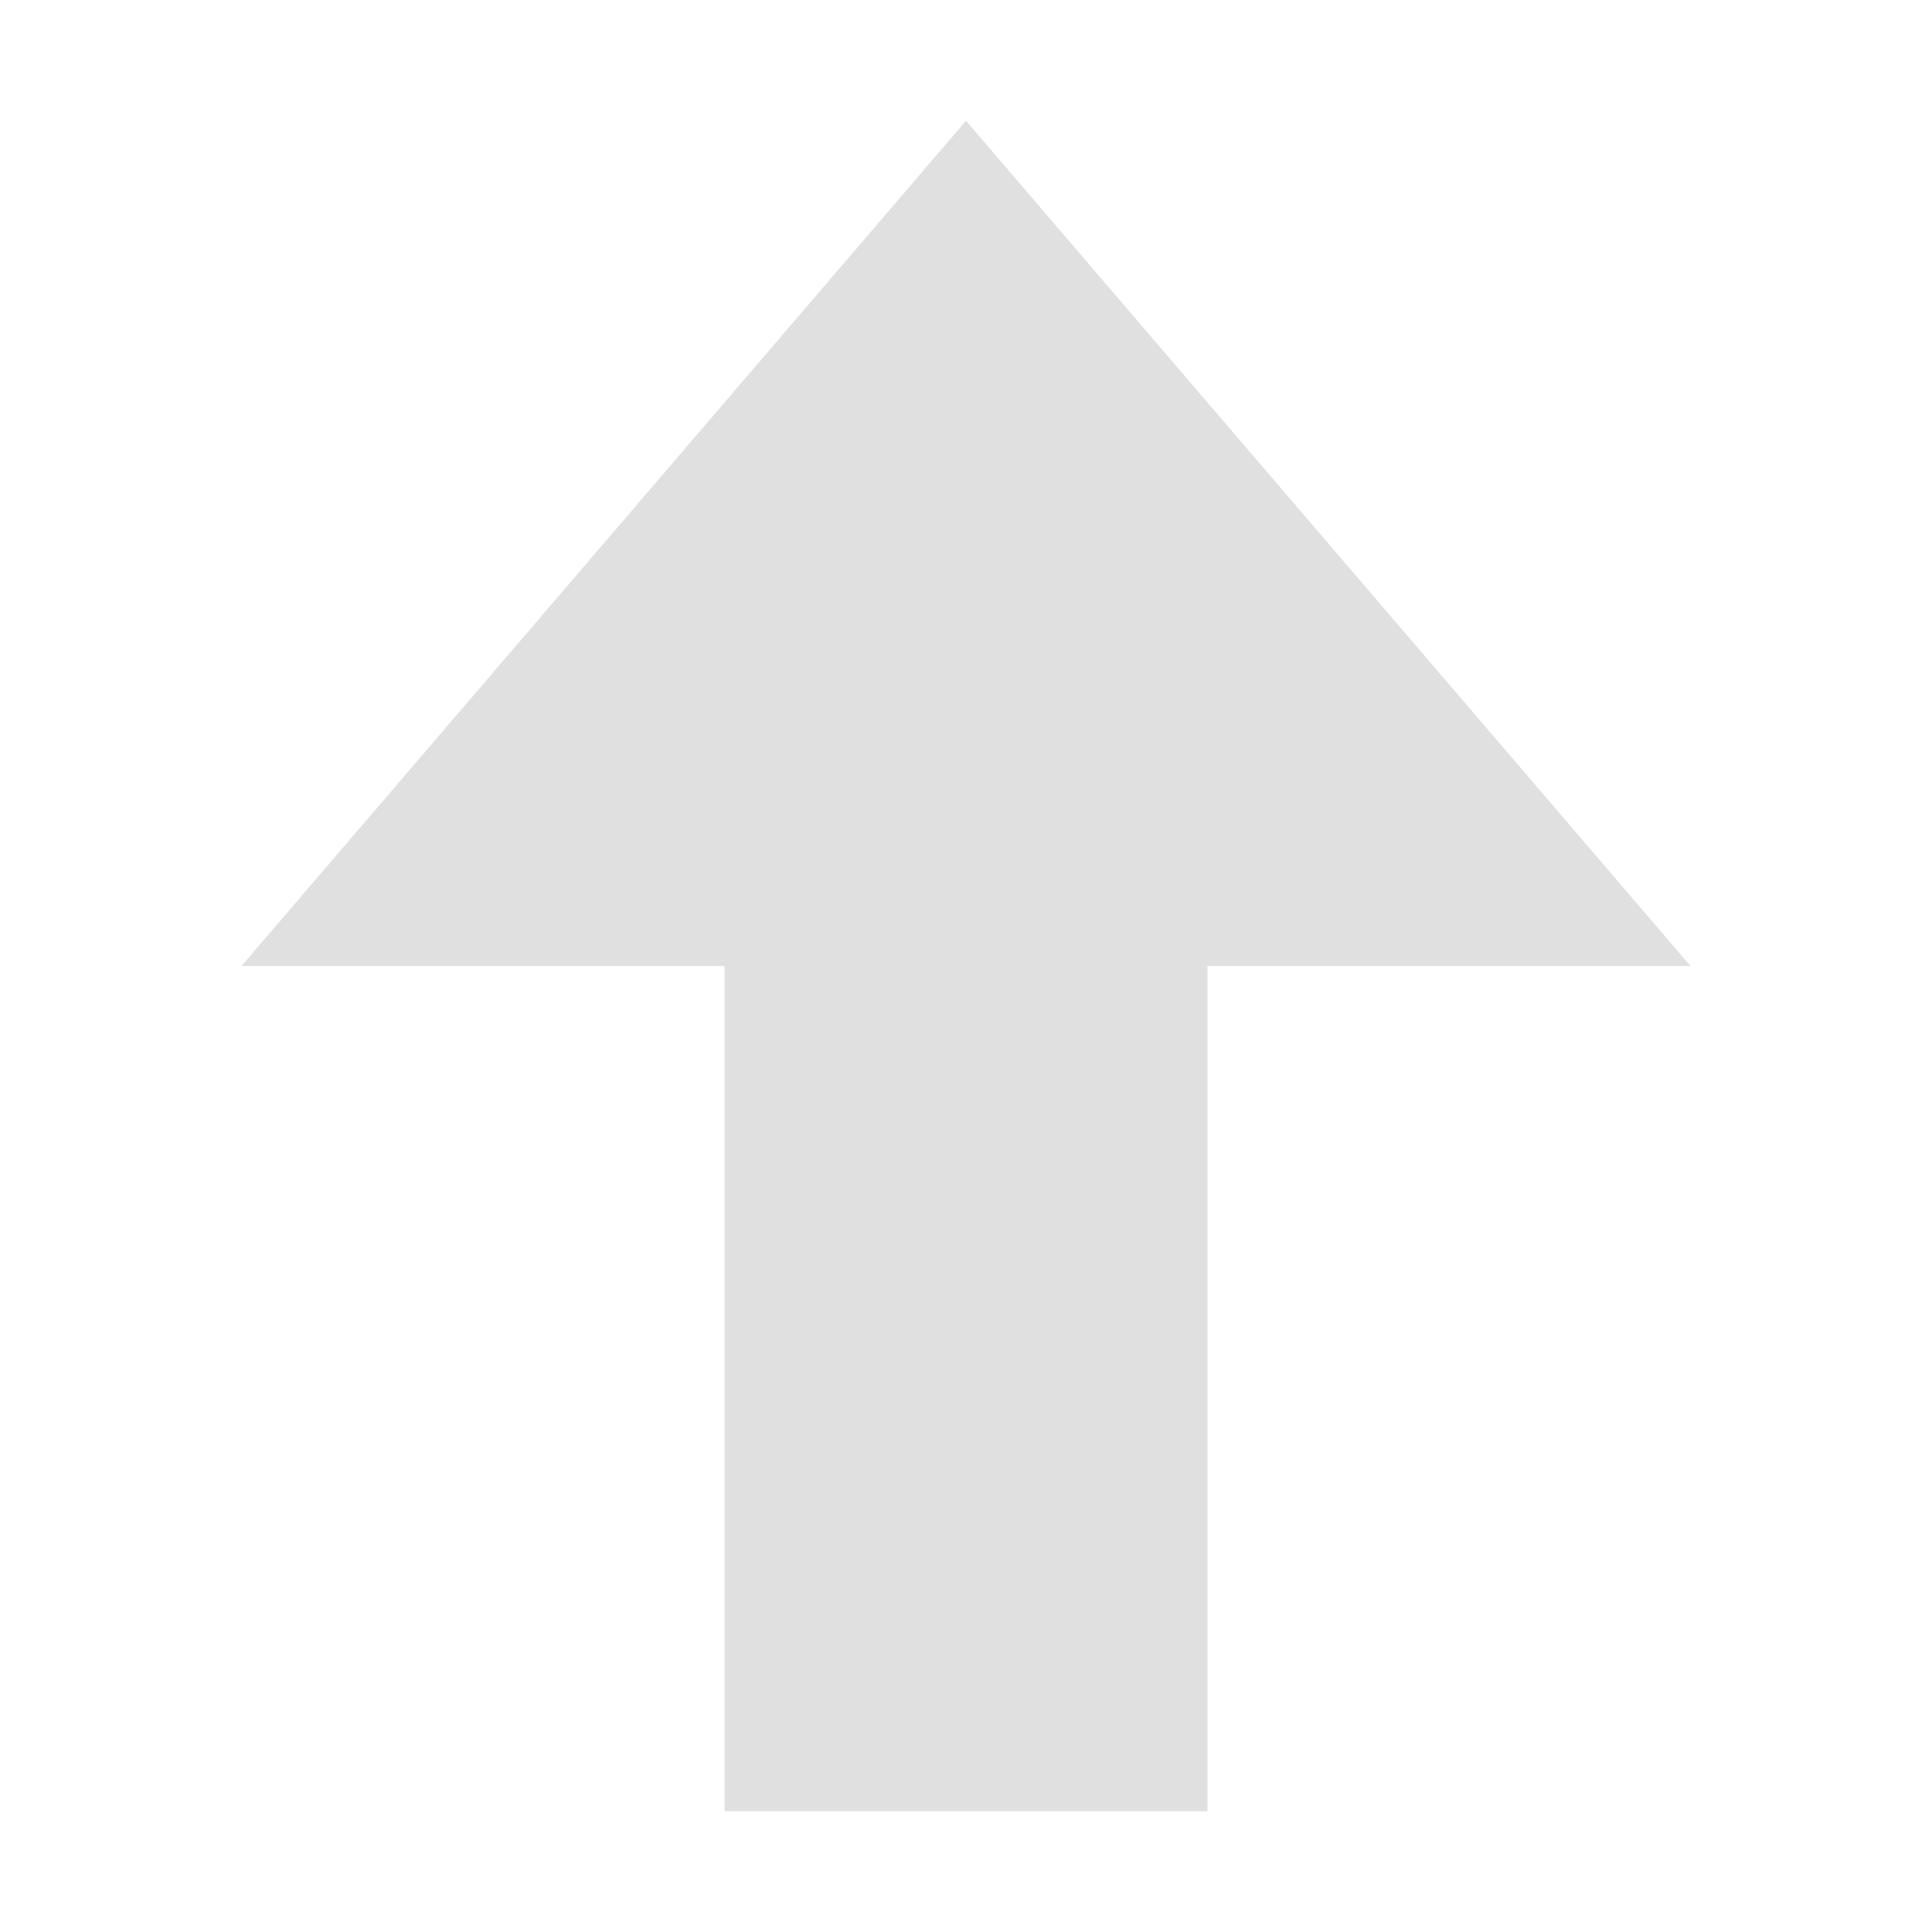
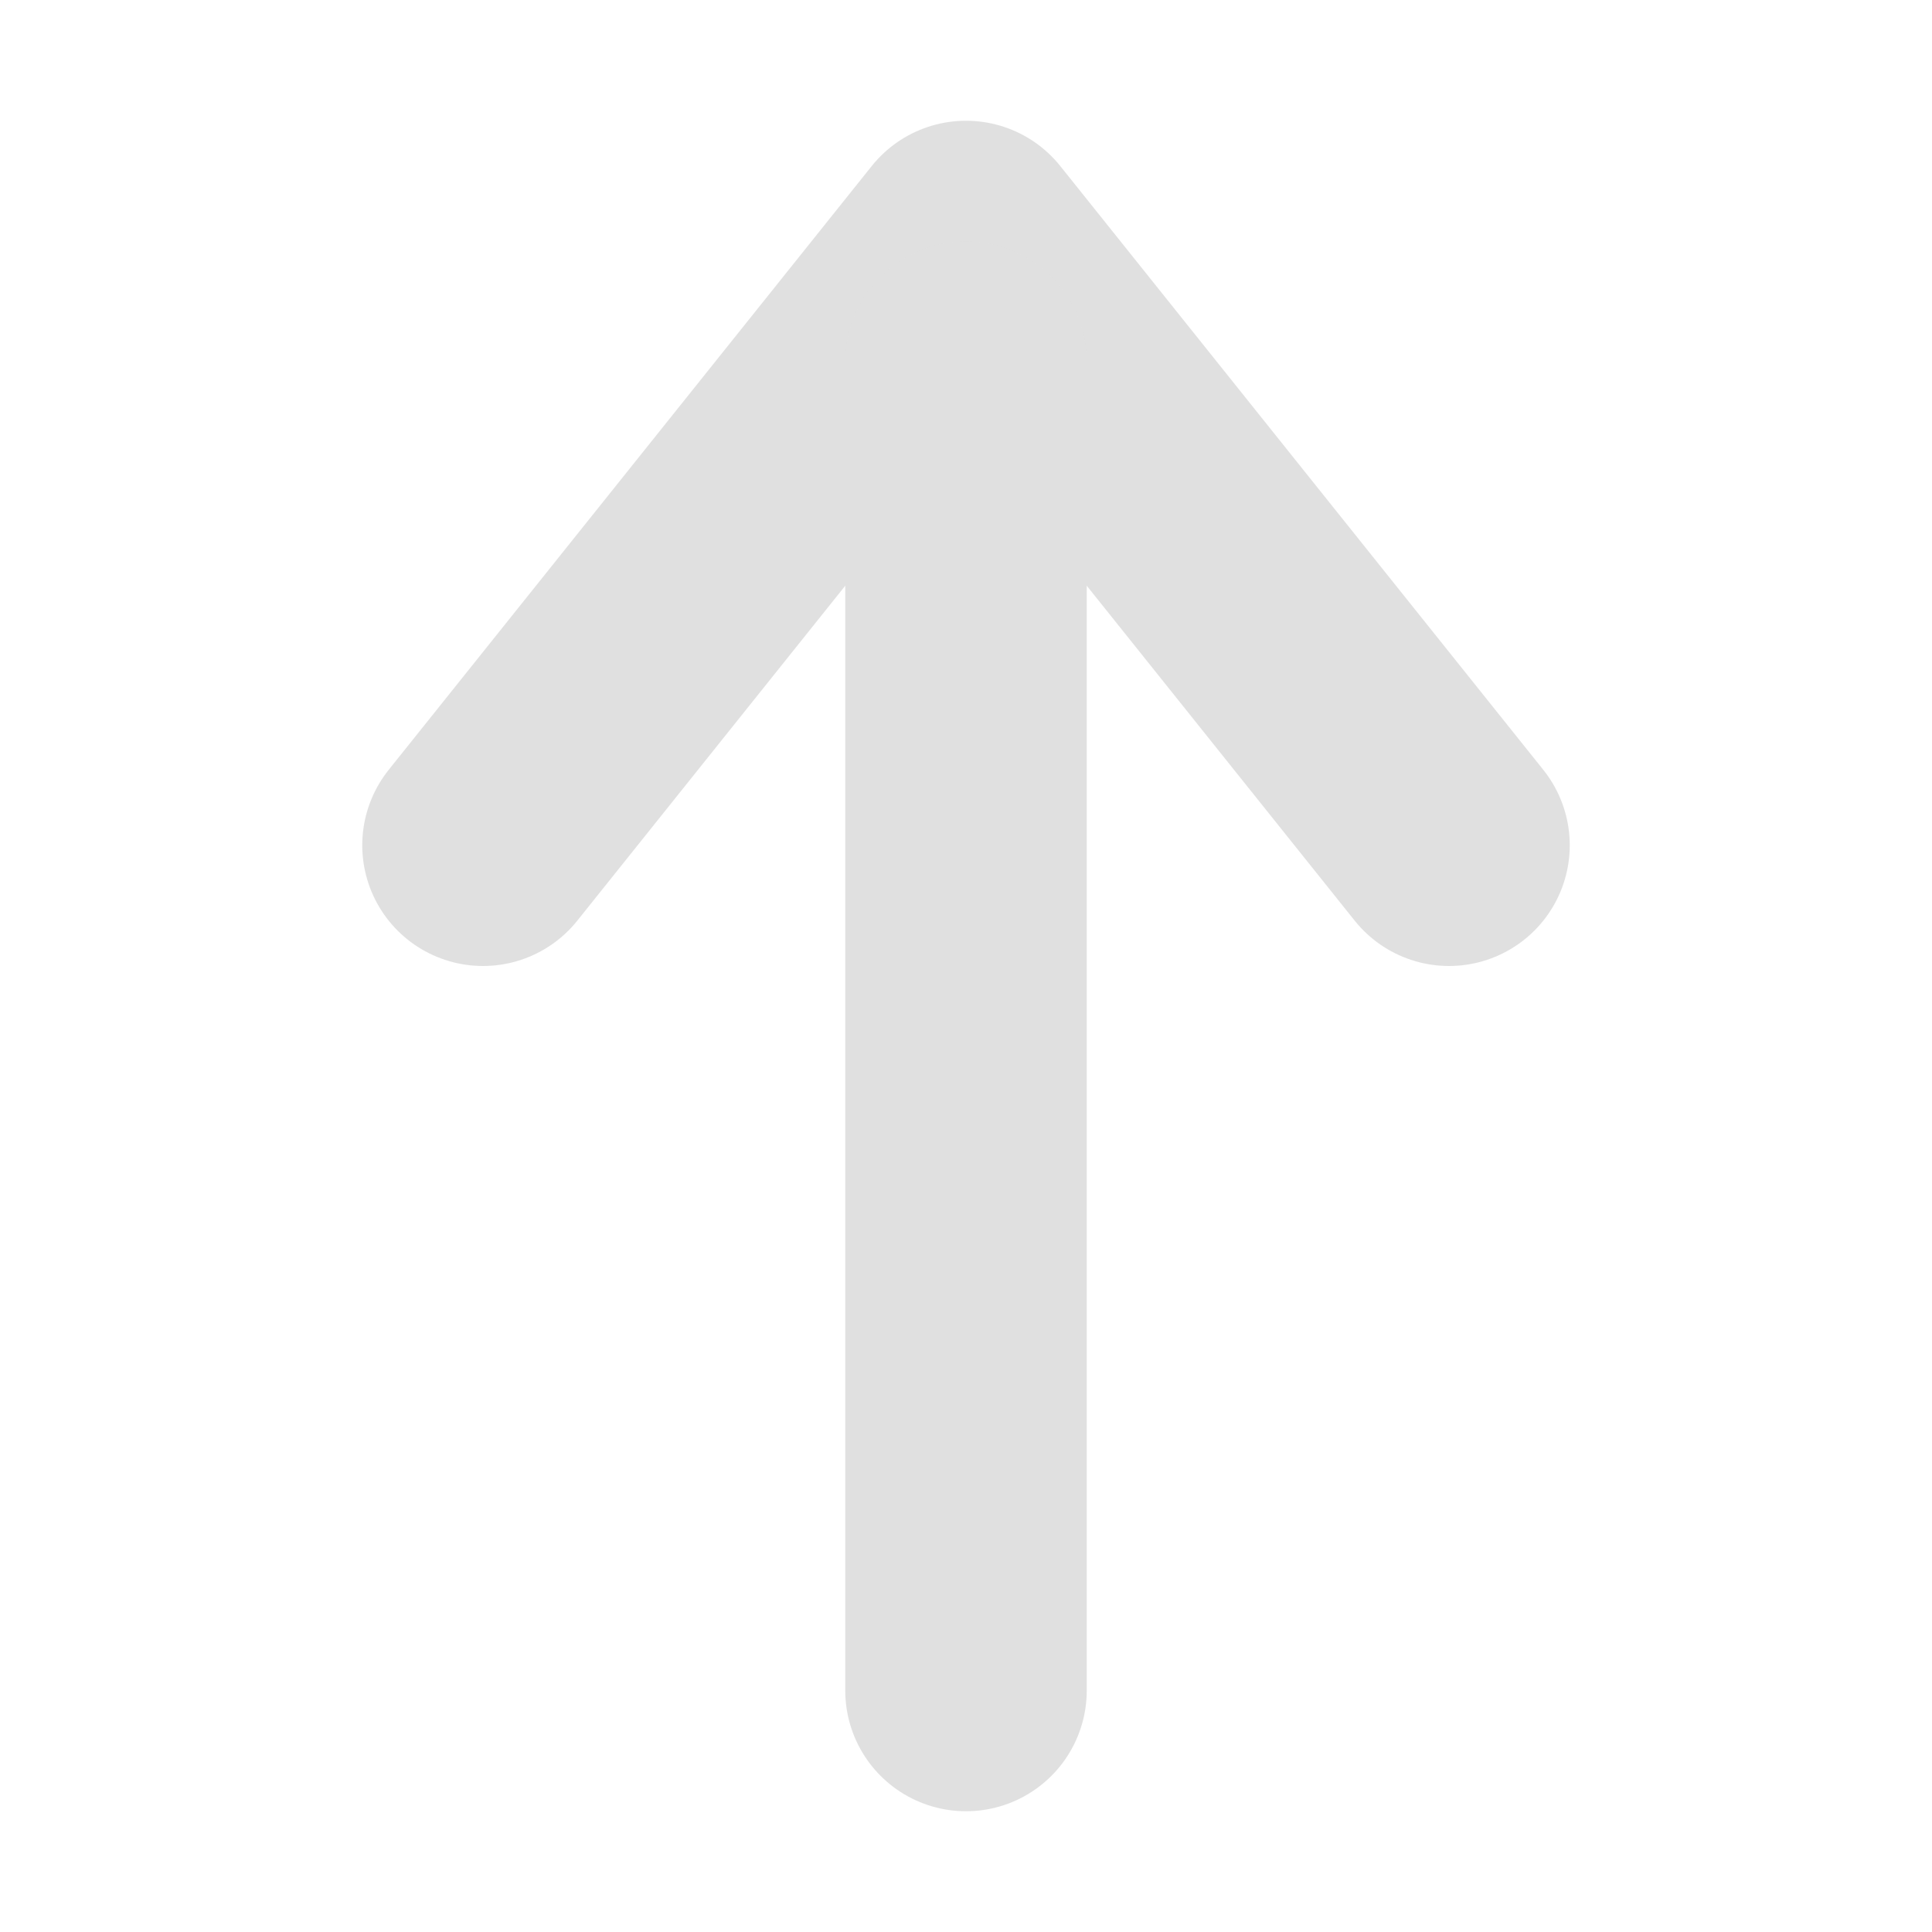
<svg xmlns="http://www.w3.org/2000/svg" width="16" height="16" viewBox="0 0 16 16" id="svg2" version="1.1">
  <defs id="defs4" />
  <g id="layer1" transform="translate(0,-1036.362)">
-     <path style="fill:#e0e0e0;fill-opacity:0.996;fill-rule:evenodd;stroke:none;stroke-width:2;stroke-linecap:butt;stroke-linejoin:round;stroke-miterlimit:4;stroke-dasharray:none;stroke-opacity:0.996" d="M 8 1 L 2 8 L 6 8 L 6 15 L 10 15 L 10 8 L 14 8 L 8 1 z " transform="translate(0,1036.362)" id="path4135" />
+     <path style="fill:none;stroke:#e0e0e0;stroke-width:2;stroke-linecap:round;stroke-linejoin:round;stroke-opacity:0.996;stroke-miterlimit:4;stroke-dasharray:none" d="m 4,1043.362 4,-5 4,5" id="path814" />
+     <path style="fill:none;stroke:#e0e0e0;stroke-width:2;stroke-linecap:round;stroke-linejoin:miter;stroke-opacity:0.996;stroke-miterlimit:4;stroke-dasharray:none" d="m 8,1050.362 v -11" id="path816" />
  </g>
</svg>
